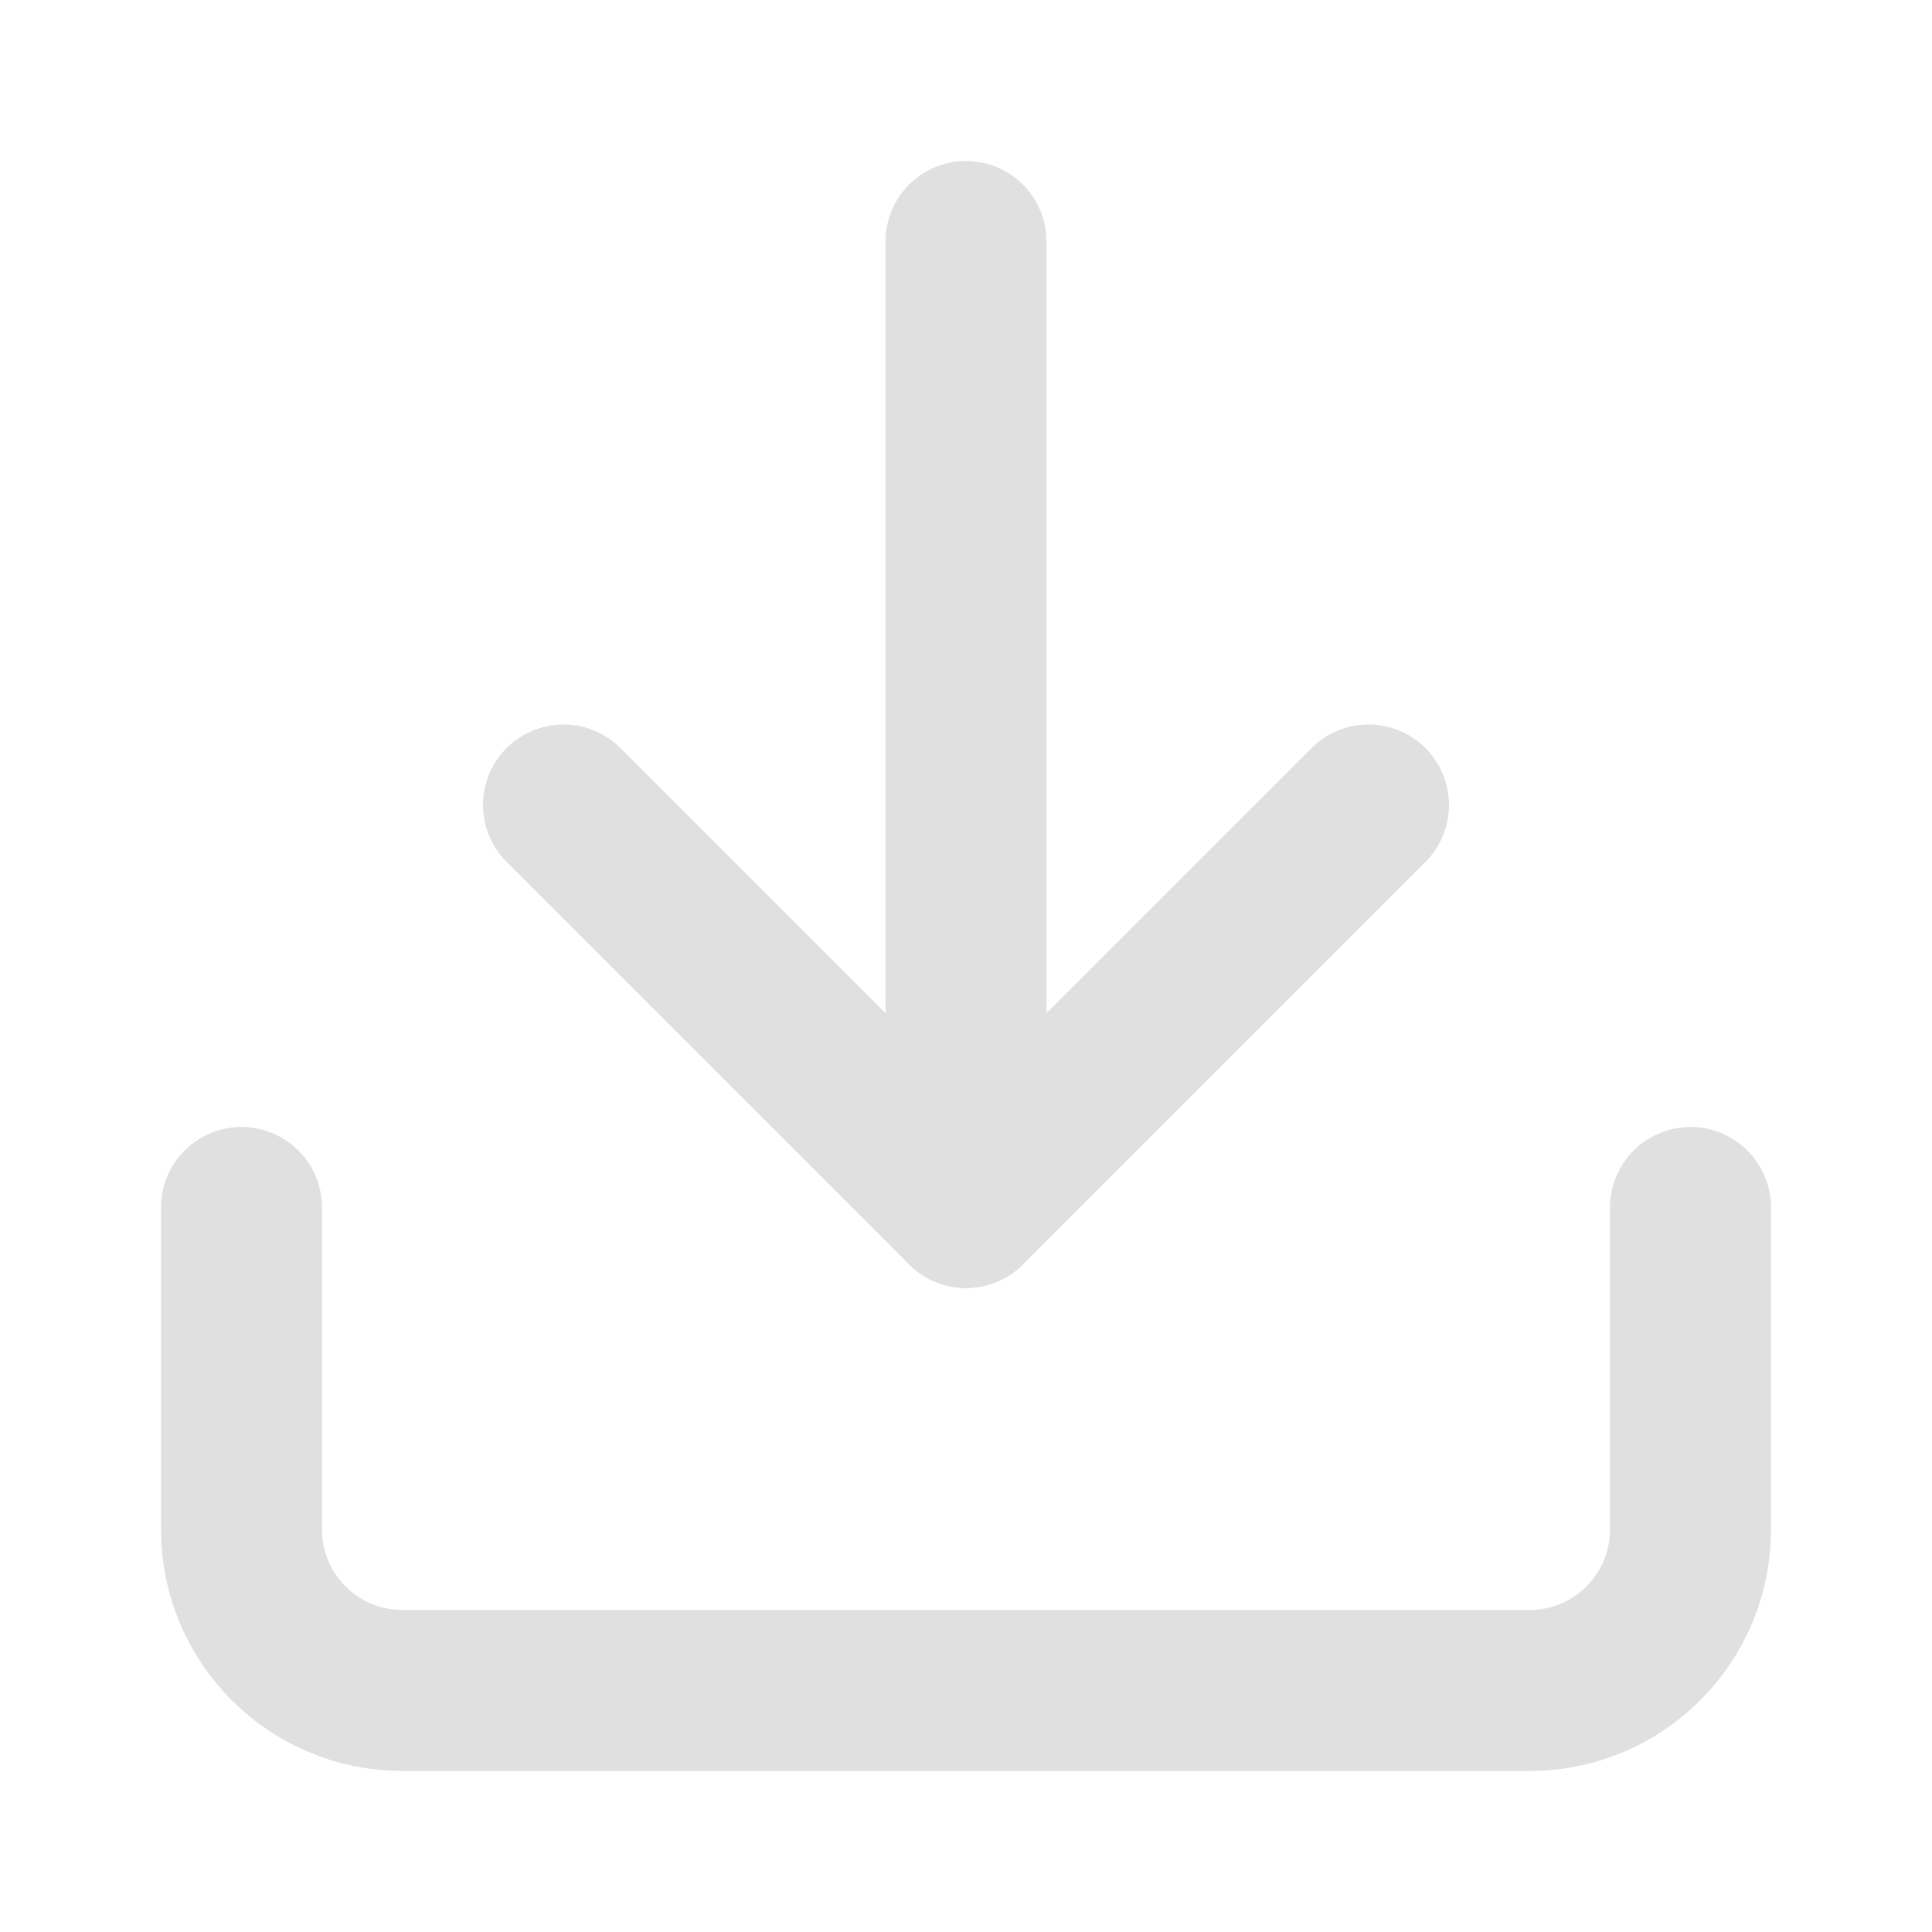
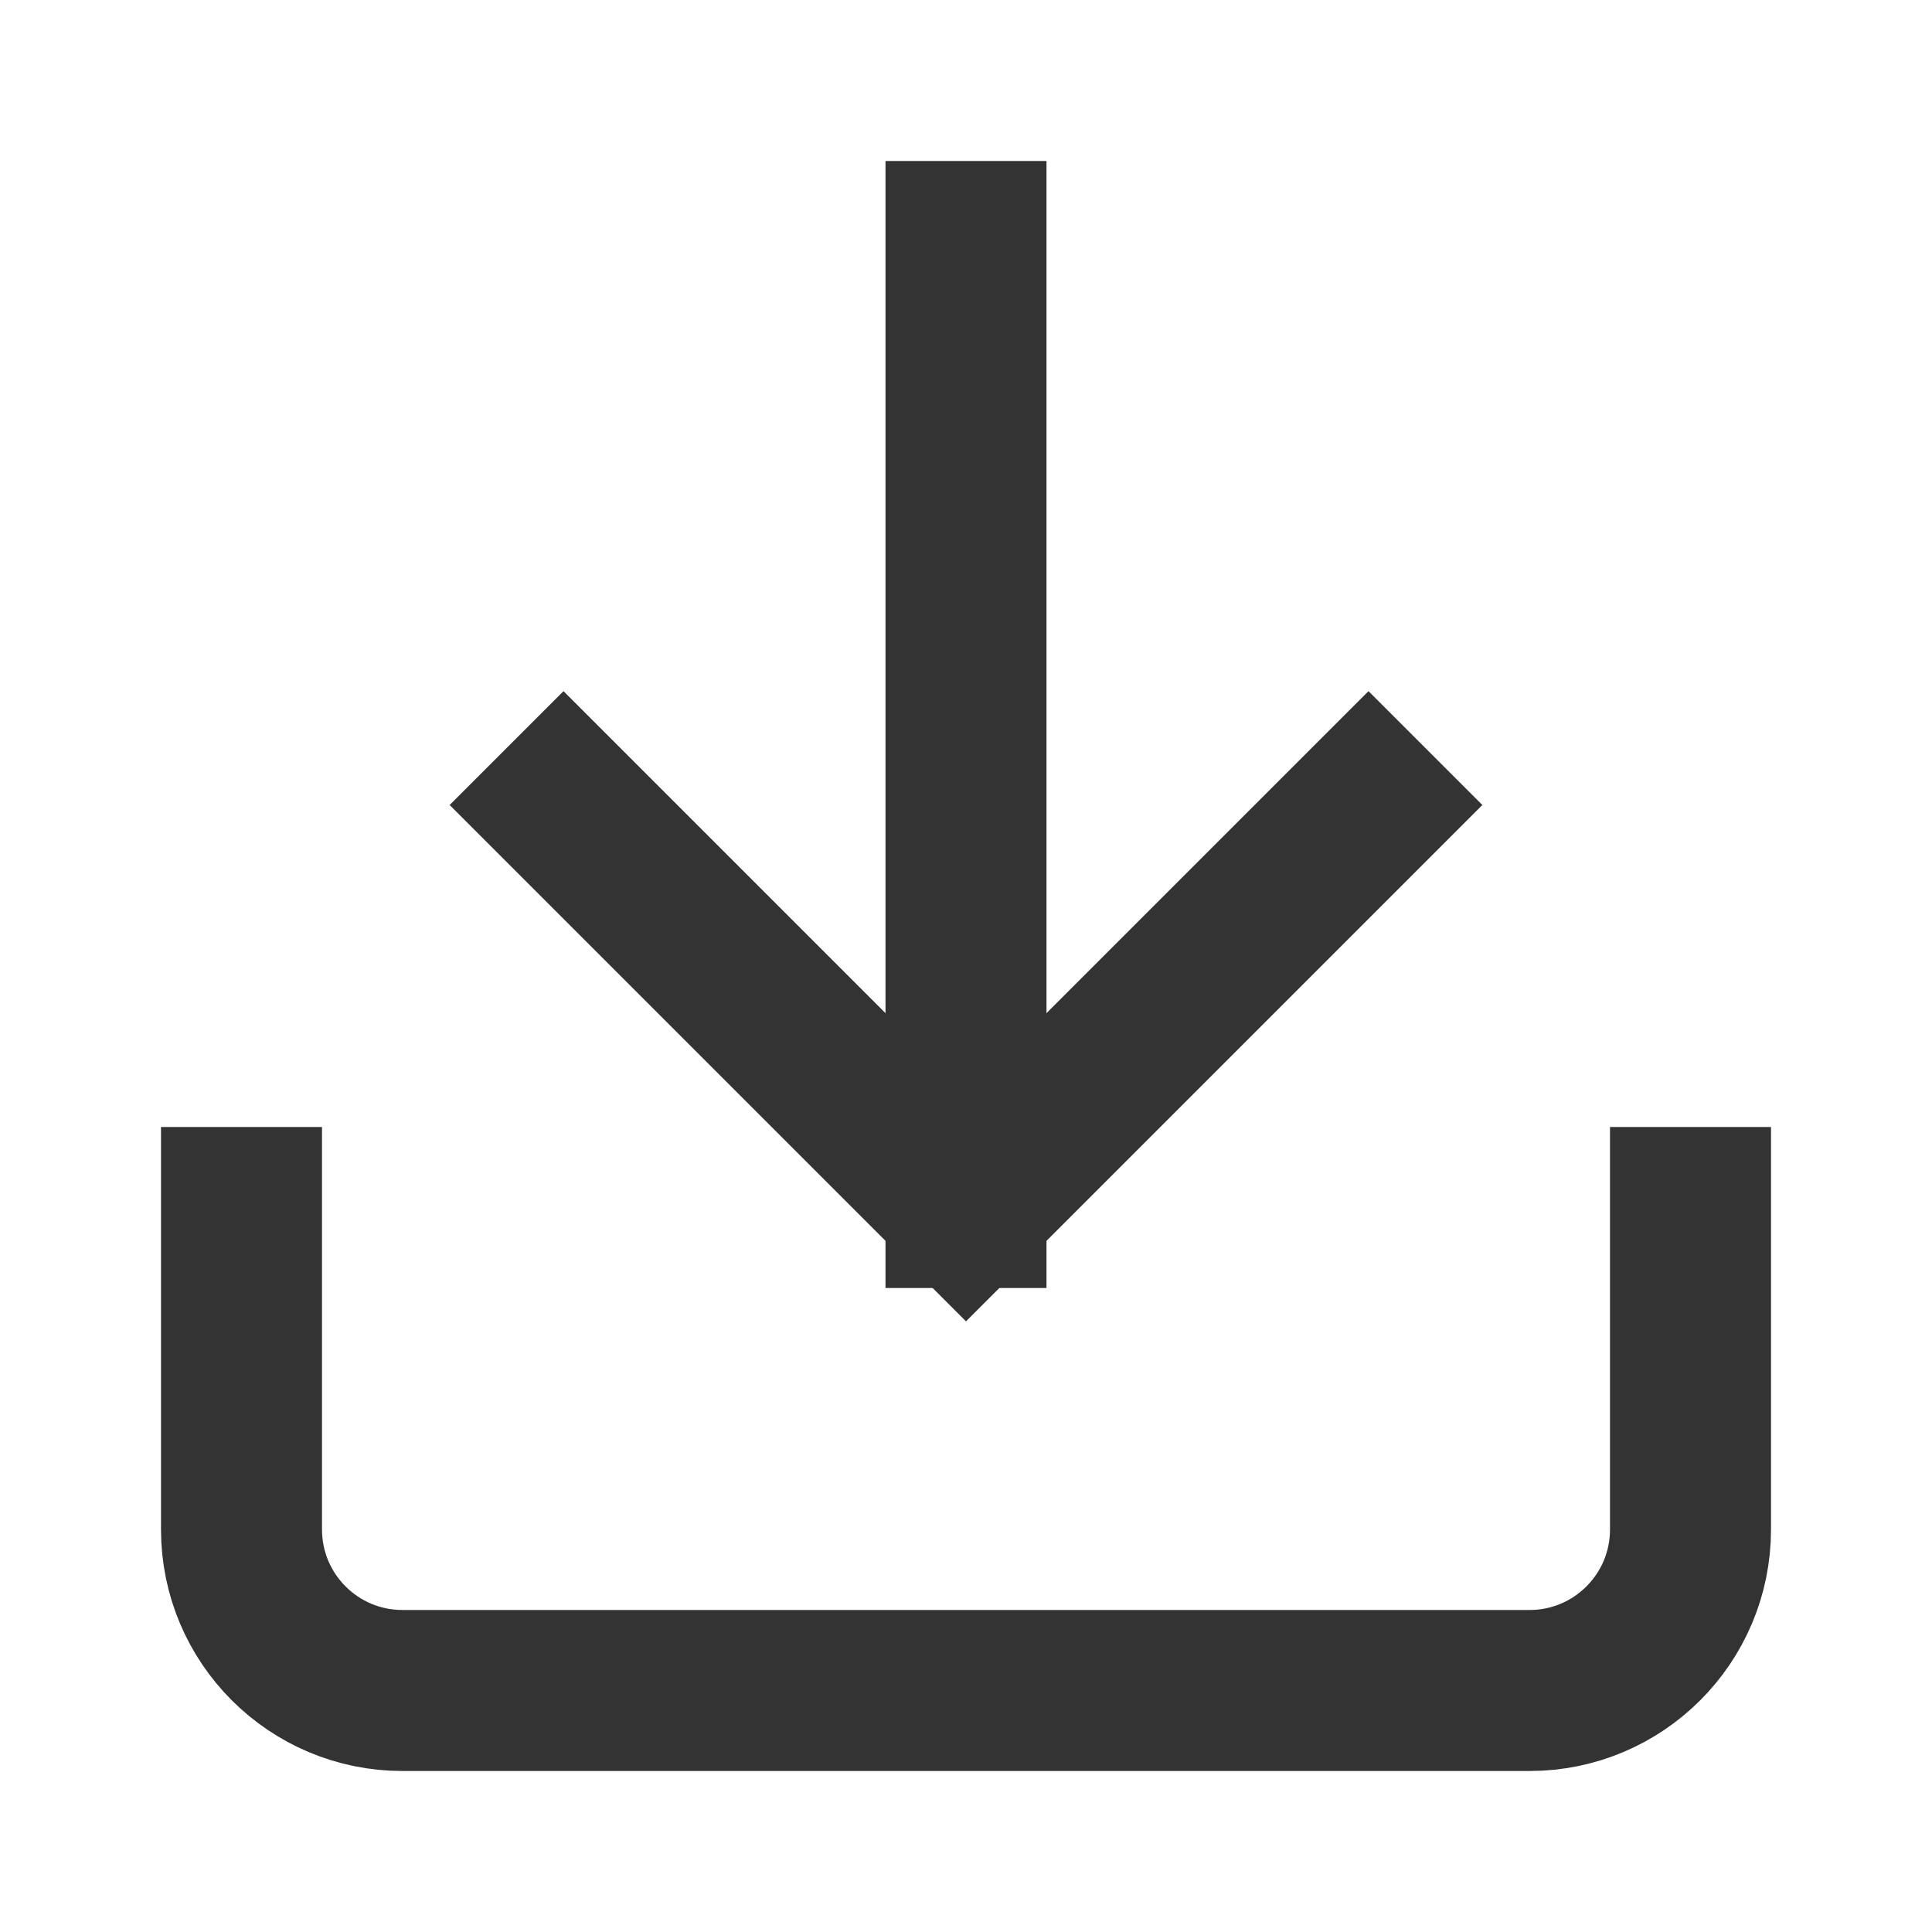
- <svg xmlns="http://www.w3.org/2000/svg" width="24" height="24" viewBox="0 0 24 24" fill="none" stroke="#E0E0E0" stroke-width="2" stroke-linecap="round" stroke-linejoin="round" class="feather feather-download">
+ <svg xmlns="http://www.w3.org/2000/svg" width="24" height="24" viewBox="0 0 24 24" fill="none" stroke="#333" stroke-width="2" stroke-linecap="square" stroke-linejoin="miter">
  <path d="M21 15v4a2 2 0 0 1-2 2H5a2 2 0 0 1-2-2v-4" />
  <polyline points="7 10 12 15 17 10" />
  <line x1="12" y1="15" x2="12" y2="3" />
</svg>
